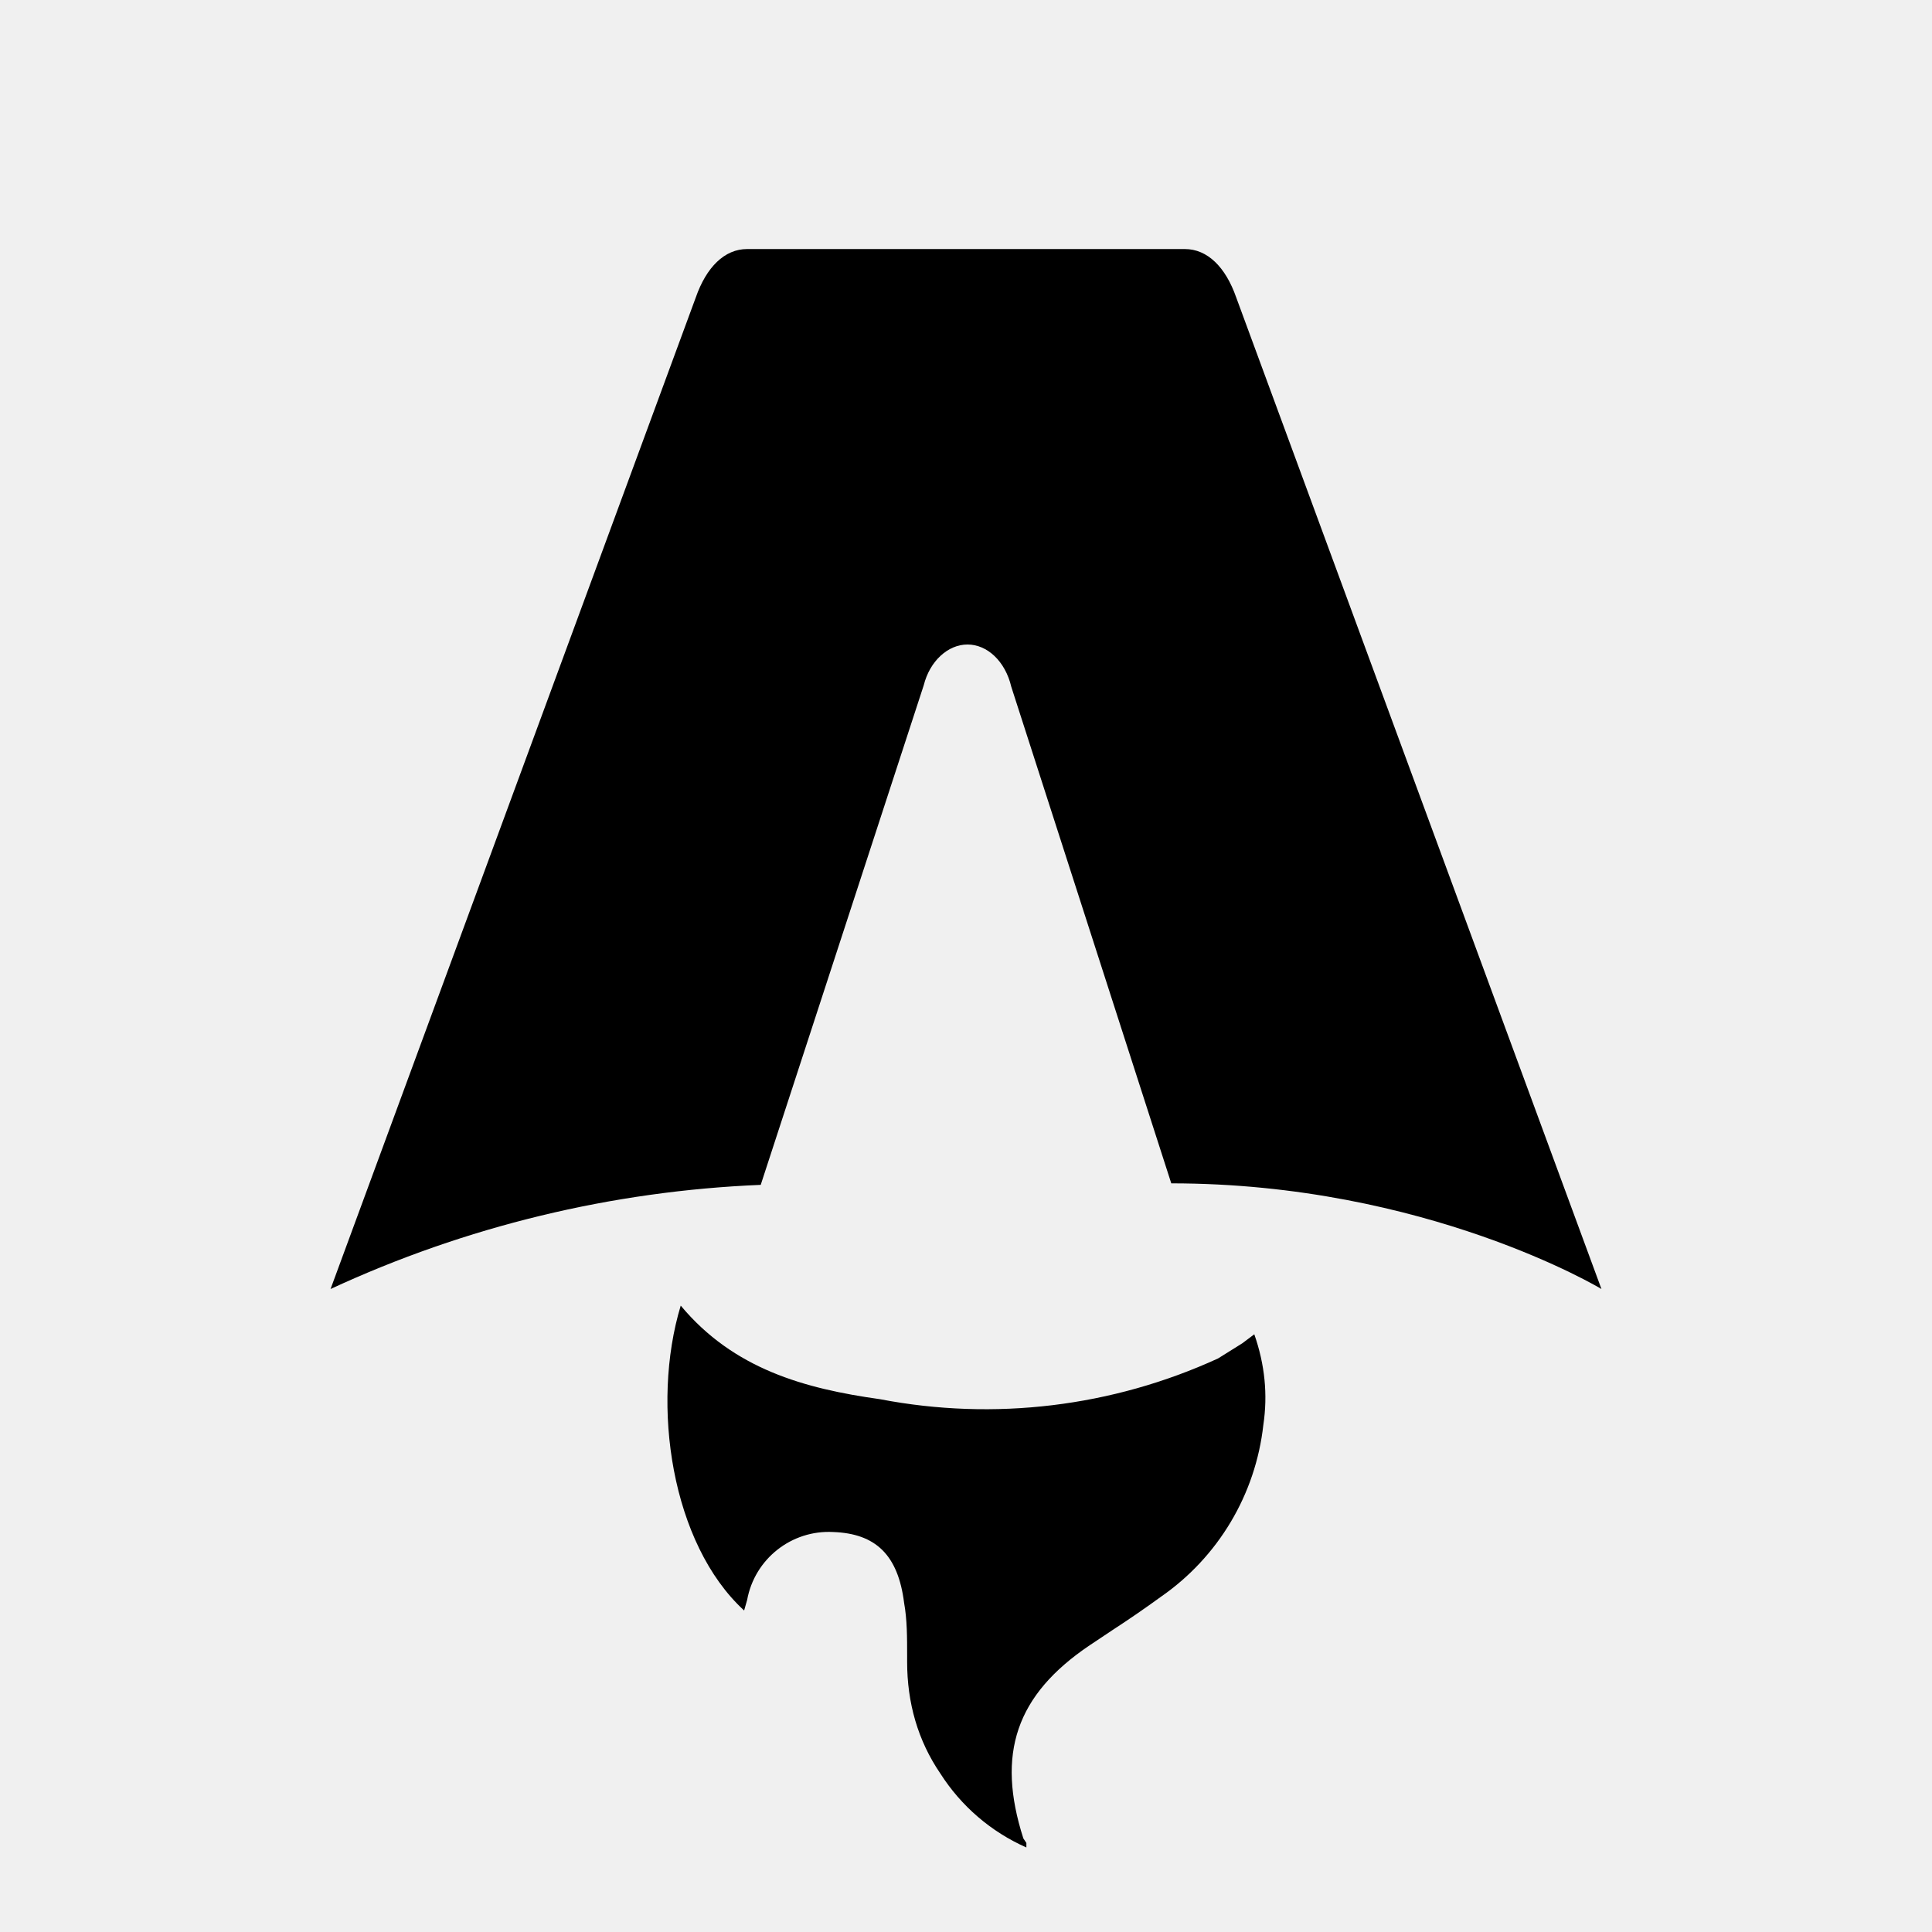
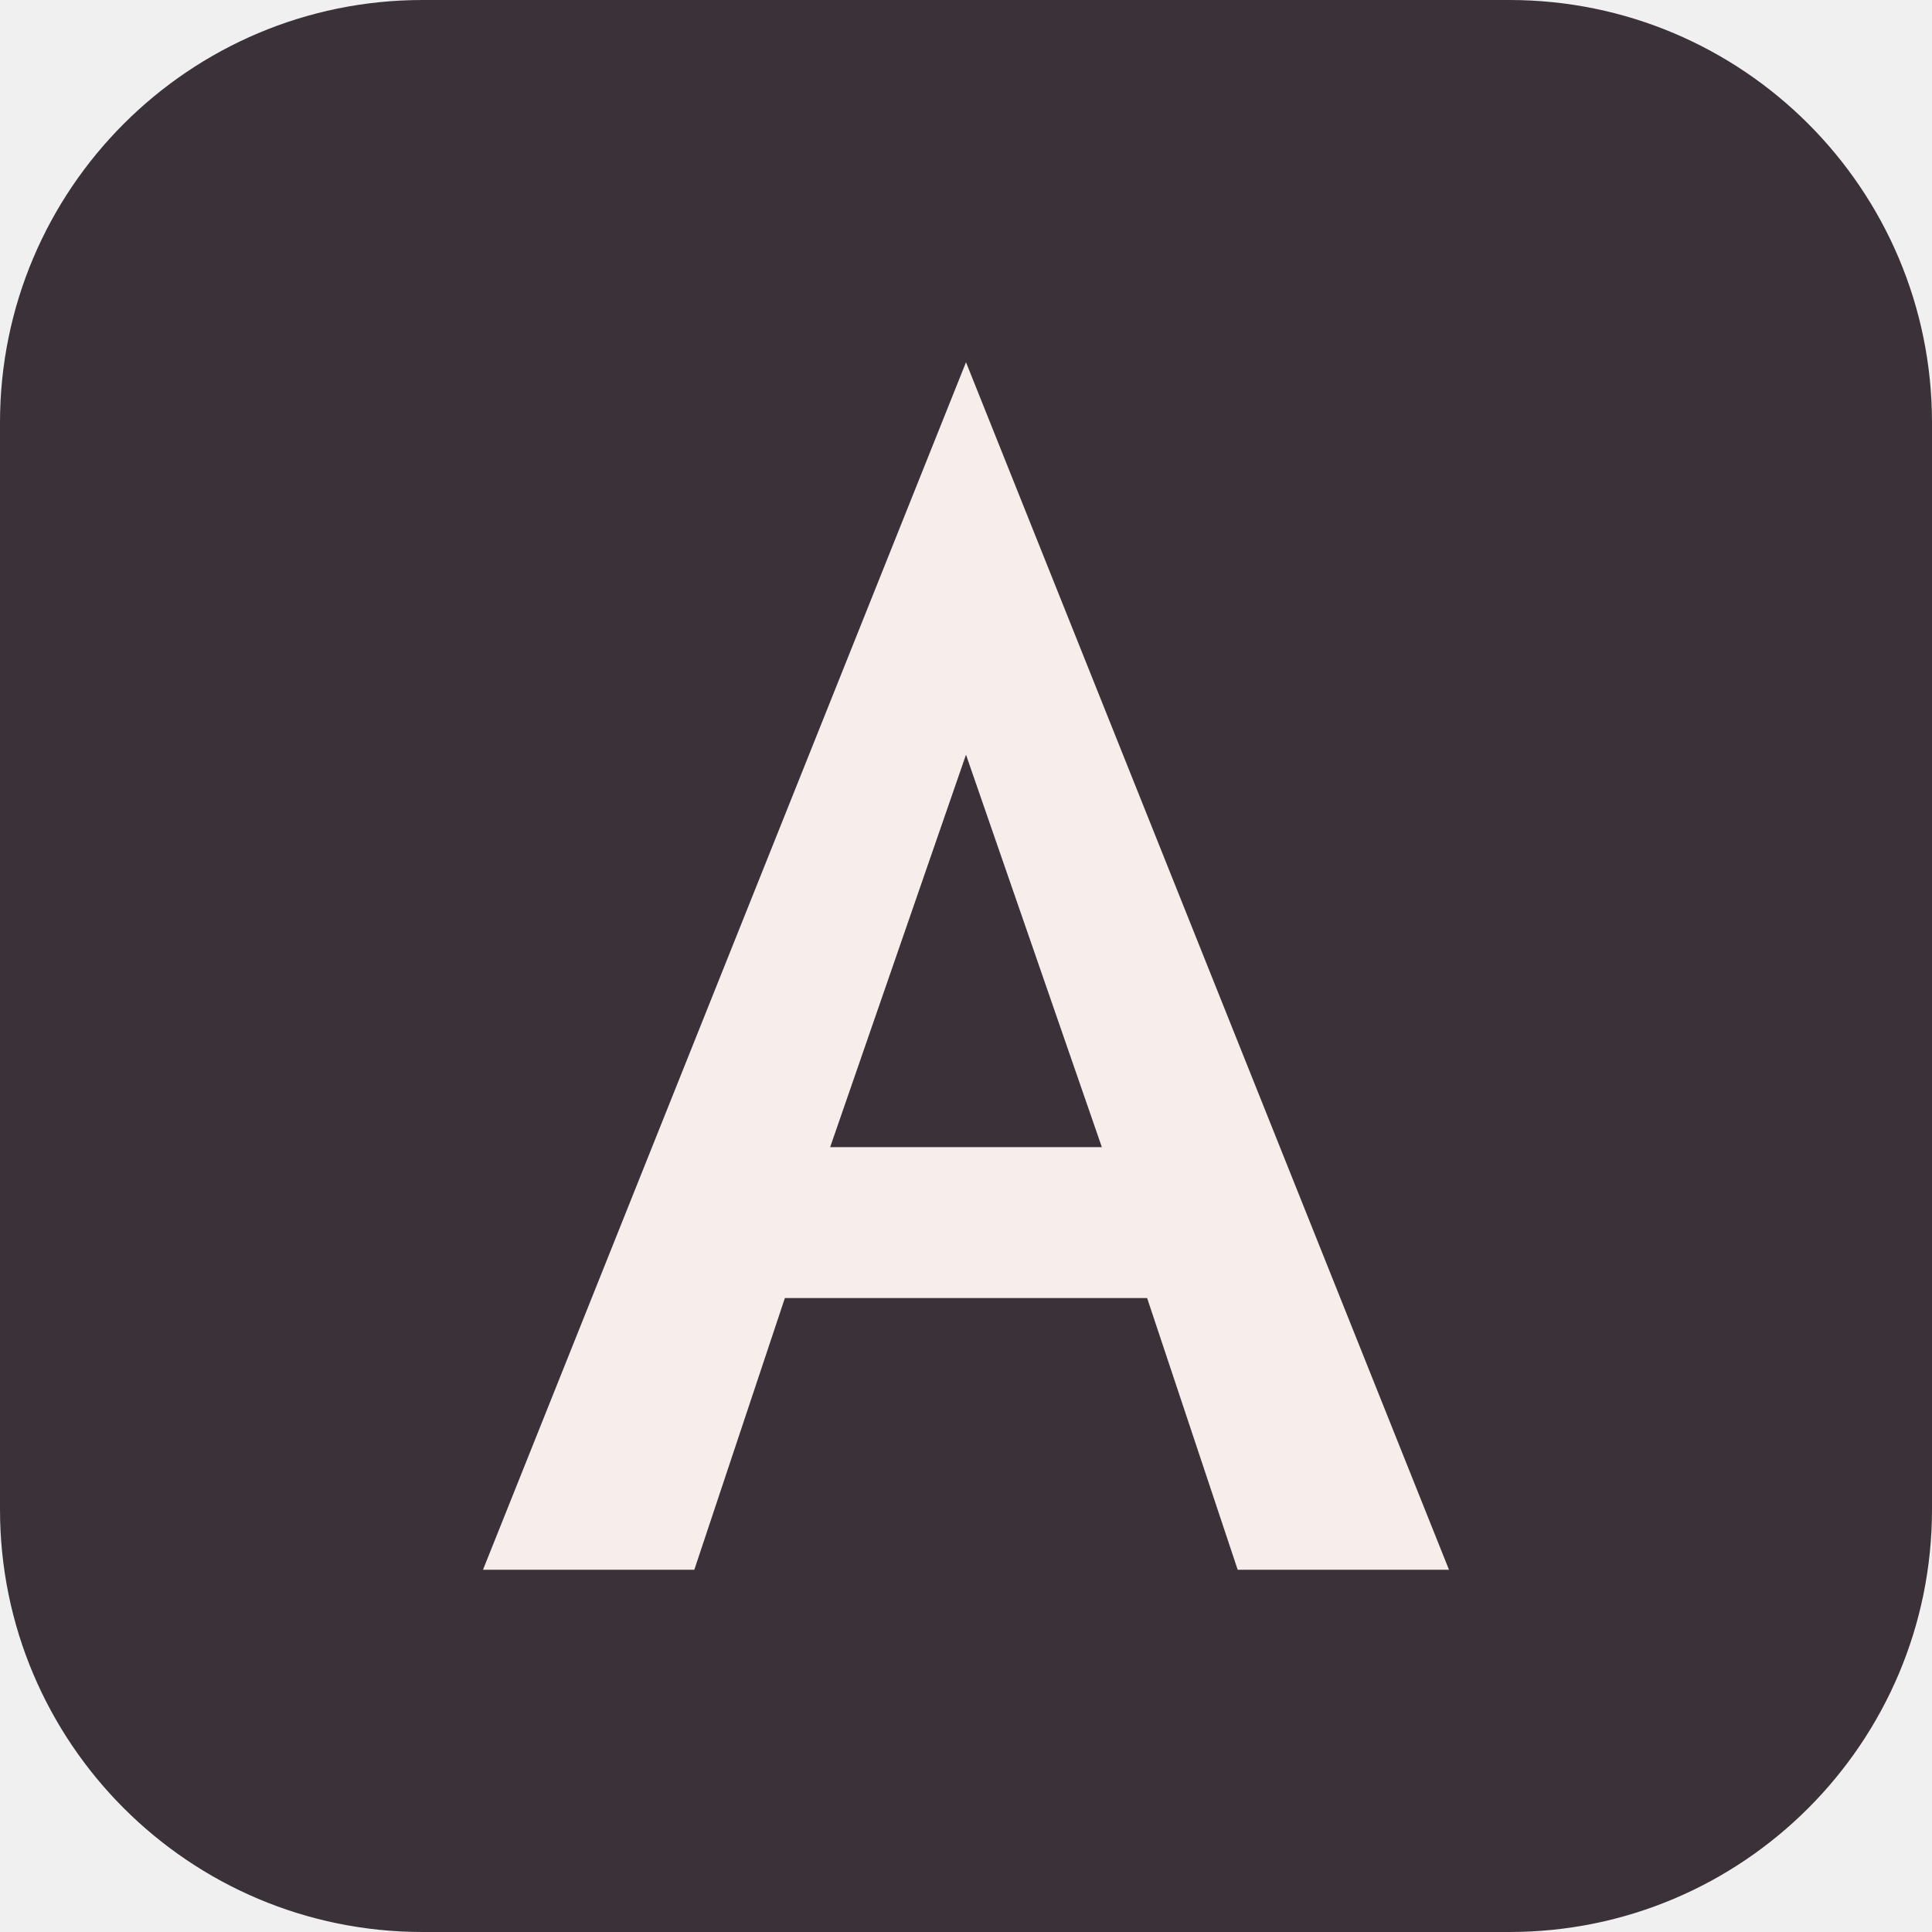
- <svg xmlns="http://www.w3.org/2000/svg" fill="none" viewBox="0 0 128 128">
-   <path d="M50.4 78.5a75.1 75.1 0 0 0-28.5 6.9l24.2-65.7c.7-2 1.9-3.2 3.4-3.2h29c1.5 0 2.7 1.2 3.4 3.2l24.2 65.7s-11.6-7-28.5-7L67 45.5c-.4-1.7-1.6-2.8-2.9-2.8-1.3 0-2.5 1.1-2.9 2.7L50.4 78.5Zm-1.1 28.2Zm-4.2-20.2c-2 6.6-.6 15.8 4.2 20.2a17.5 17.5 0 0 1 .2-.7 5.5 5.5 0 0 1 5.7-4.5c2.8.1 4.3 1.5 4.7 4.7.2 1.1.2 2.3.2 3.5v.4c0 2.7.7 5.2 2.2 7.4a13 13 0 0 0 5.7 4.9v-.3l-.2-.3c-1.8-5.6-.5-9.5 4.4-12.8l1.5-1a73 73 0 0 0 3.2-2.2 16 16 0 0 0 6.8-11.4c.3-2 .1-4-.6-6l-.8.6-1.6 1a37 37 0 0 1-22.4 2.7c-5-.7-9.7-2-13.2-6.2Z" />
-   <style>
-         path { fill: #000; }
-         @media (prefers-color-scheme: dark) {
-             path { fill: #FFF; }
-         }
-     </style>
+ <svg xmlns="http://www.w3.org/2000/svg" viewBox="0 0 64 64">
+   <rect width="64" height="64" rx="14" fill="#3a3238" />
+   <path d="M32 12L16 52h7l3-9h12l3 9h7L32 12zm0 13l4.5 13h-9L32 25z" fill="#f7edeb" />
</svg>
